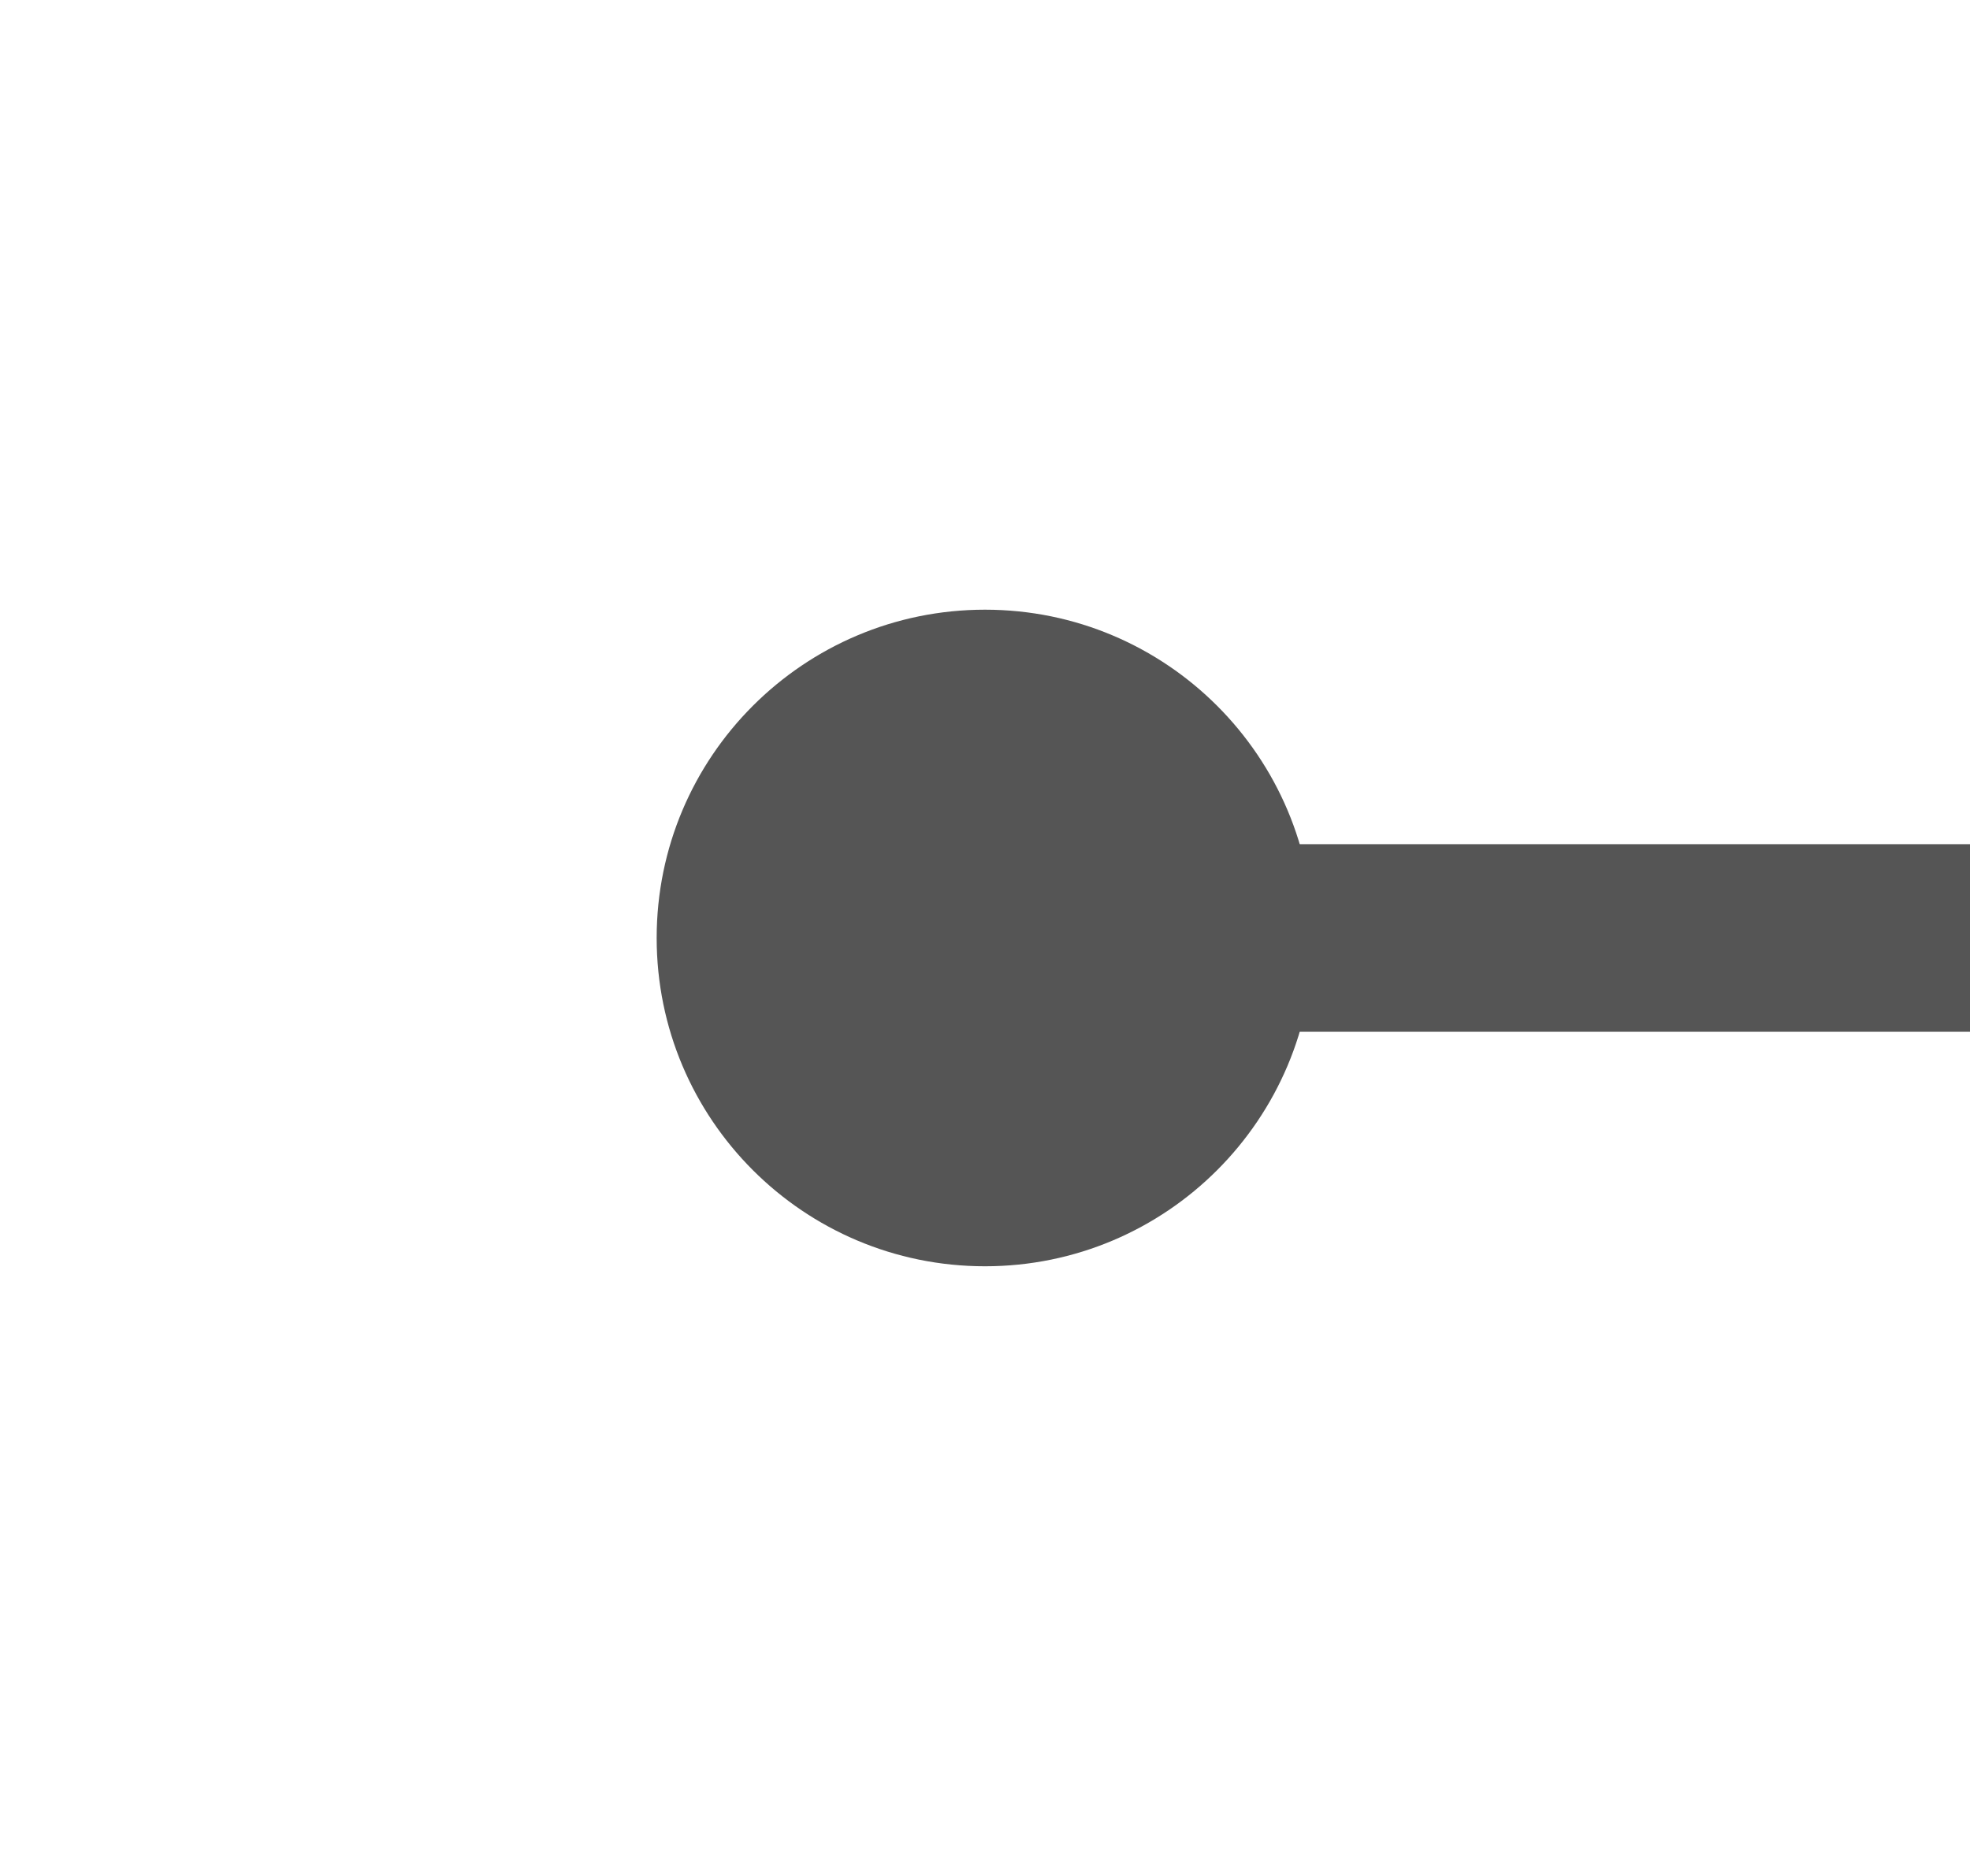
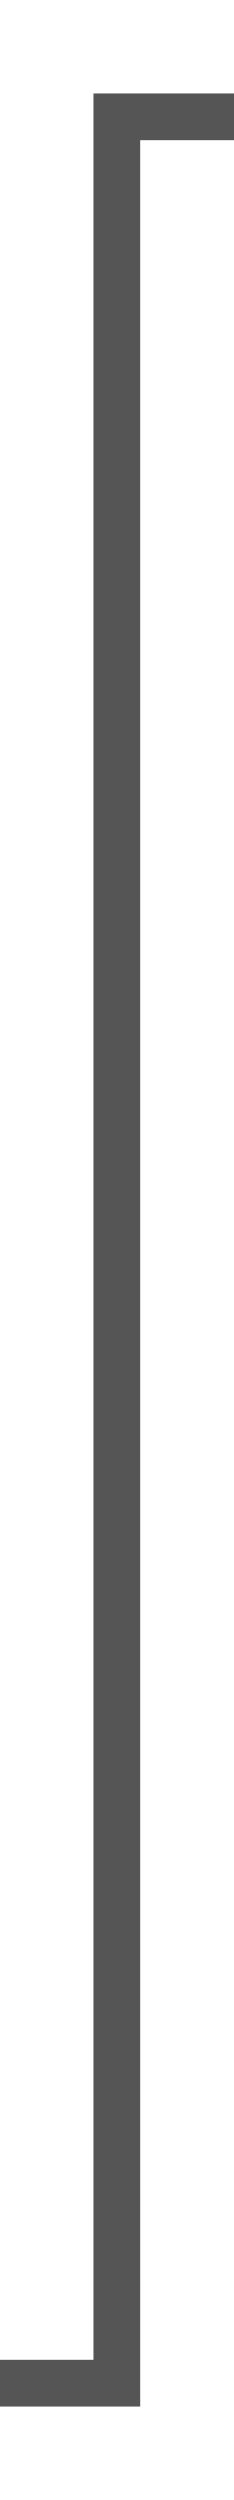
- <svg xmlns="http://www.w3.org/2000/svg" version="1.1" width="21px" height="20px" preserveAspectRatio="xMinYMid meet" viewBox="399 440 21 18">
-   <path d="M 408 449  L 508 449  " stroke-width="2" stroke-dasharray="0" stroke="rgba(85, 85, 85, 1)" fill="none" class="stroke" />
-   <path d="M 409.5 445.5  A 3.5 3.5 0 0 0 406 449 A 3.5 3.5 0 0 0 409.5 452.5 A 3.5 3.5 0 0 0 413 449 A 3.5 3.5 0 0 0 409.5 445.5 Z M 502.893 444.707  L 507.186 449  L 502.893 453.293  L 504.307 454.707  L 509.307 449.707  L 510.014 449  L 509.307 448.293  L 504.307 443.293  L 502.893 444.707  Z " fill-rule="nonzero" fill="rgba(85, 85, 85, 1)" stroke="none" class="fill" />
+ <svg xmlns="http://www.w3.org/2000/svg" version="1.1" width="10px" height="107px" preserveAspectRatio="xMidYMin meet" viewBox="446 251 8 107">
+   <path d="M 408 353  L 450 353  L 450 256  L 508 256  " stroke-width="2" stroke-dasharray="0" stroke="rgba(85, 85, 85, 1)" fill="none" class="stroke" />
+   <path d="M 409.5 349.5  A 3.5 3.5 0 0 0 406 353 A 3.5 3.5 0 0 0 409.5 356.5 A 3.5 3.5 0 0 0 413 353 A 3.5 3.5 0 0 0 409.5 349.5 Z M 502.893 251.707  L 507.186 256  L 502.893 260.293  L 504.307 261.707  L 509.307 256.707  L 510.014 256  L 509.307 255.293  L 504.307 250.293  L 502.893 251.707  Z " fill-rule="nonzero" fill="rgba(85, 85, 85, 1)" stroke="none" class="fill" />
</svg>
